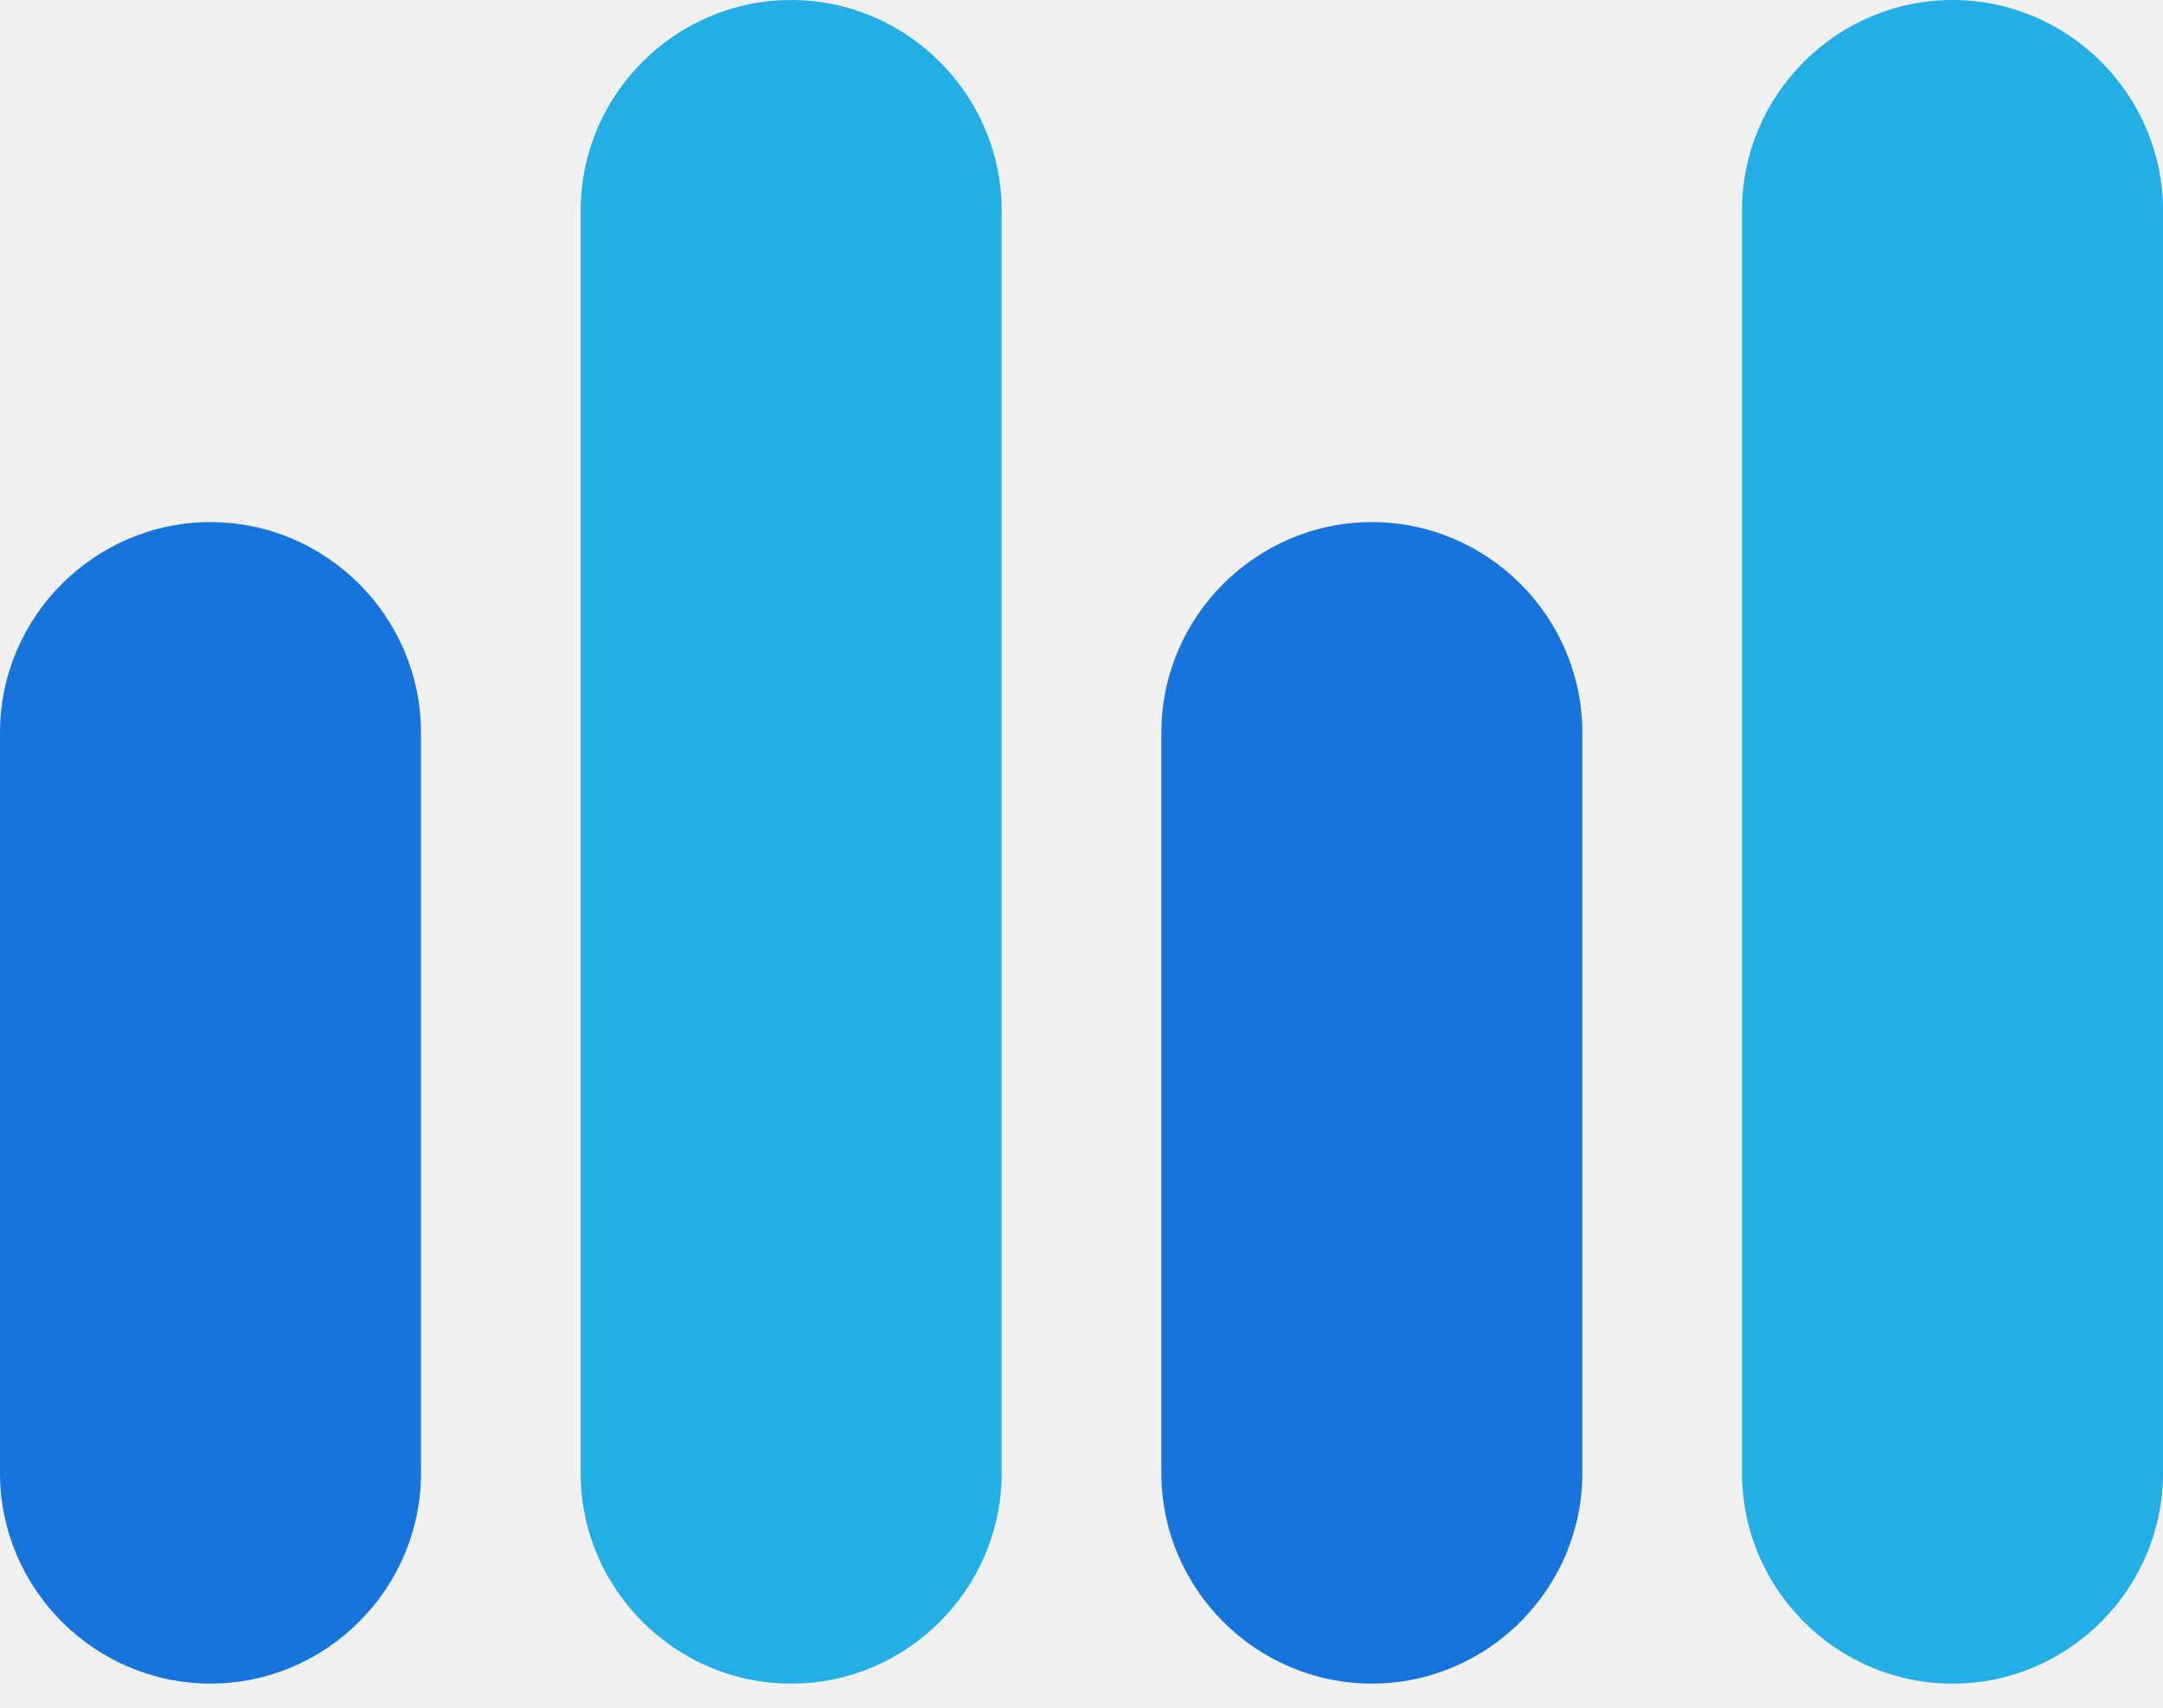
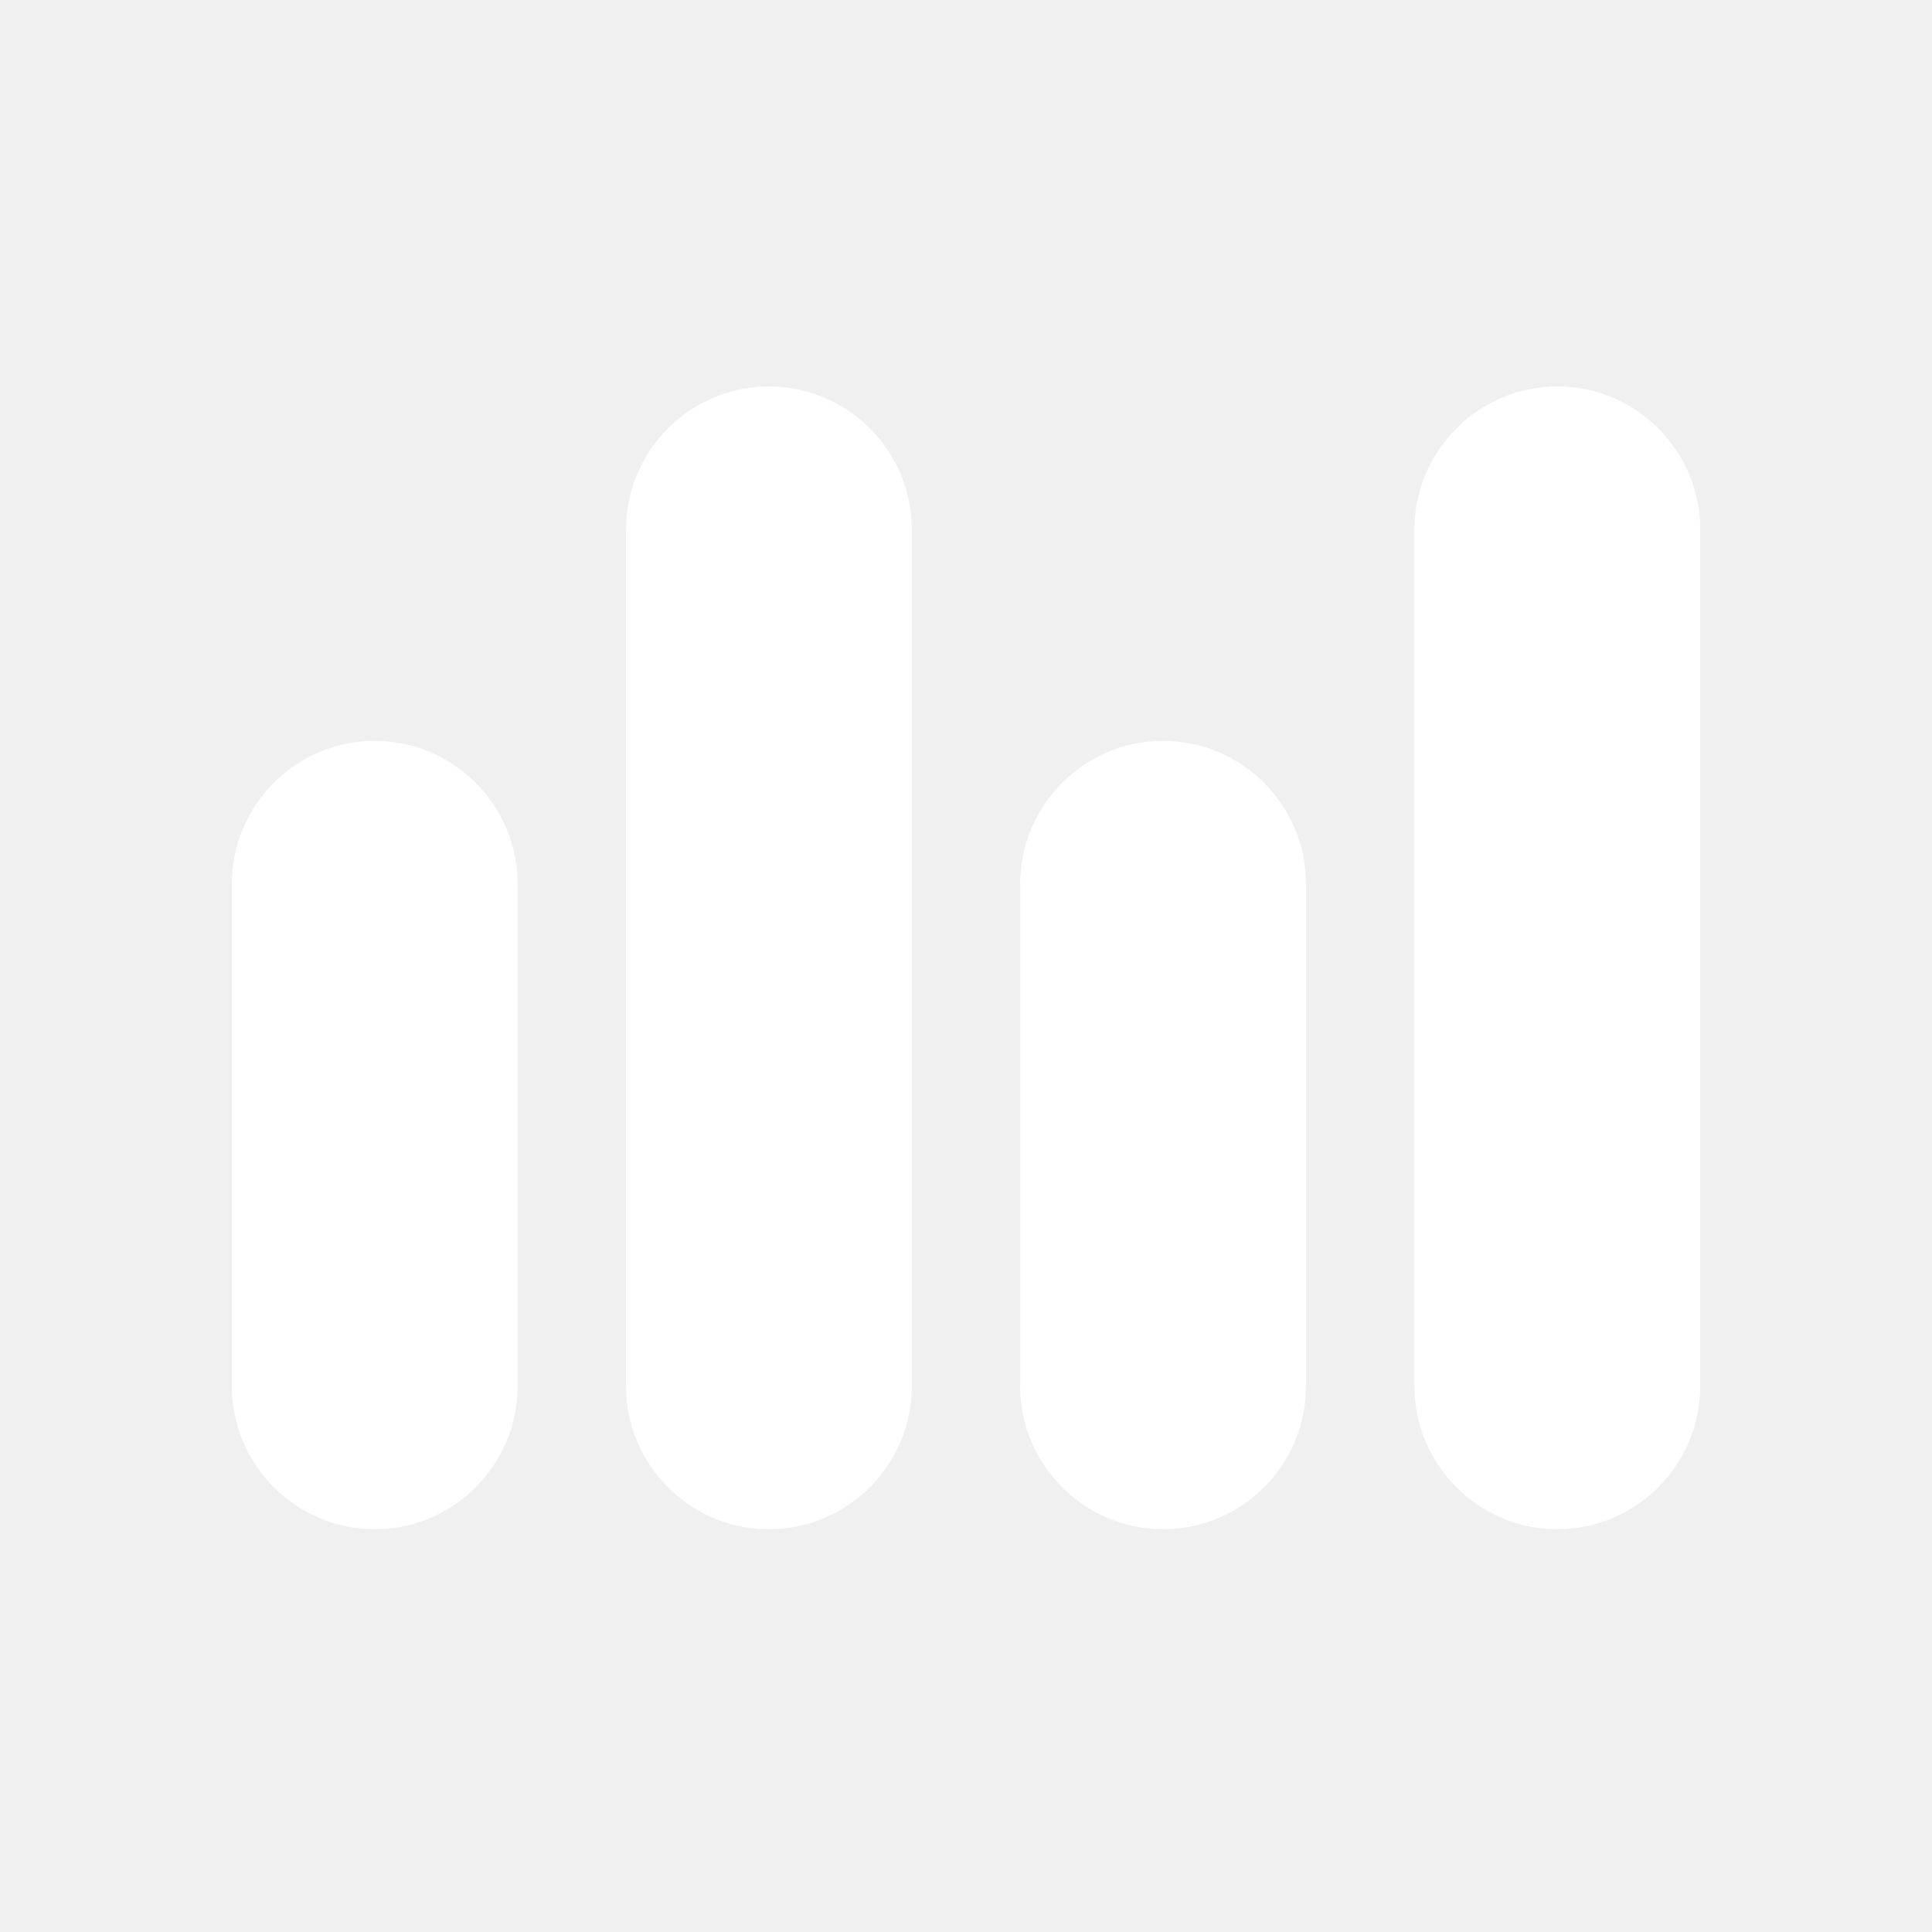
- <svg xmlns="http://www.w3.org/2000/svg" height="30" viewBox="0 0 38 30" width="38">
-   <g fill="none" fill-rule="evenodd" transform="translate(0 -1)">
-     <path d="m27.799 13.87v13.008c0 2.034-1.664 3.698-3.698 3.698-2.033 0-3.698-1.664-3.698-3.698v-13.008c0-2.034 1.665-3.698 3.698-3.698 2.034 0 3.698 1.664 3.698 3.698" fill="#1774db" />
-     <path d="m17.597 4.698v22.181c0 2.034-1.664 3.698-3.698 3.698s-3.698-1.664-3.698-3.698v-22.181c0-2.034 1.664-3.698 3.698-3.698s3.698 1.664 3.698 3.698" fill="#23afe5" />
-     <path d="m7.396 13.87v13.008c0 2.034-1.664 3.698-3.698 3.698-2.033 0-3.698-1.664-3.698-3.698v-13.008c0-2.034 1.665-3.698 3.698-3.698 2.034 0 3.698 1.664 3.698 3.698" fill="#1774db" />
-     <path d="m38 4.698v22.181c0 2.034-1.664 3.698-3.698 3.698s-3.698-1.664-3.698-3.698v-22.181c0-2.034 1.664-3.698 3.698-3.698s3.698 1.664 3.698 3.698" fill="#23afe5" />
-   </g>
+ <svg xmlns="http://www.w3.org/2000/svg" width="35" height="35" viewBox="0 0 35 35" fill="currentColor">
+   <path fill-rule="evenodd" clip-rule="evenodd" d="M23.659 16.01V25.115C23.659 26.539 22.494 27.704 21.07 27.704C19.647 27.704 18.482 26.539 18.482 25.115V16.01C18.482 14.586 19.647 13.421 21.07 13.421C22.494 13.421 23.659 14.586 23.659 16.01Z" fill="white" />
+   <path fill-rule="evenodd" clip-rule="evenodd" d="M16.518 9.589V25.115C16.518 26.539 15.353 27.704 13.929 27.704C12.505 27.704 11.341 26.539 11.341 25.115V9.589C11.341 8.165 12.505 7 13.929 7C15.353 7 16.518 8.165 16.518 9.589Z" fill="white" />
+   <path fill-rule="evenodd" clip-rule="evenodd" d="M9.377 16.01V25.115C9.377 26.539 8.212 27.704 6.789 27.704C5.365 27.704 4.2 26.539 4.2 25.115V16.01C4.2 14.586 5.365 13.421 6.789 13.421C8.212 13.421 9.377 14.586 9.377 16.01Z" fill="white" />
+   <path fill-rule="evenodd" clip-rule="evenodd" d="M30.801 9.589V25.115C30.801 26.539 29.636 27.704 28.212 27.704C26.789 27.704 25.624 26.539 25.624 25.115V9.589C25.624 8.165 26.789 7 28.212 7C29.636 7 30.801 8.165 30.801 9.589Z" fill="white" />
</svg>
